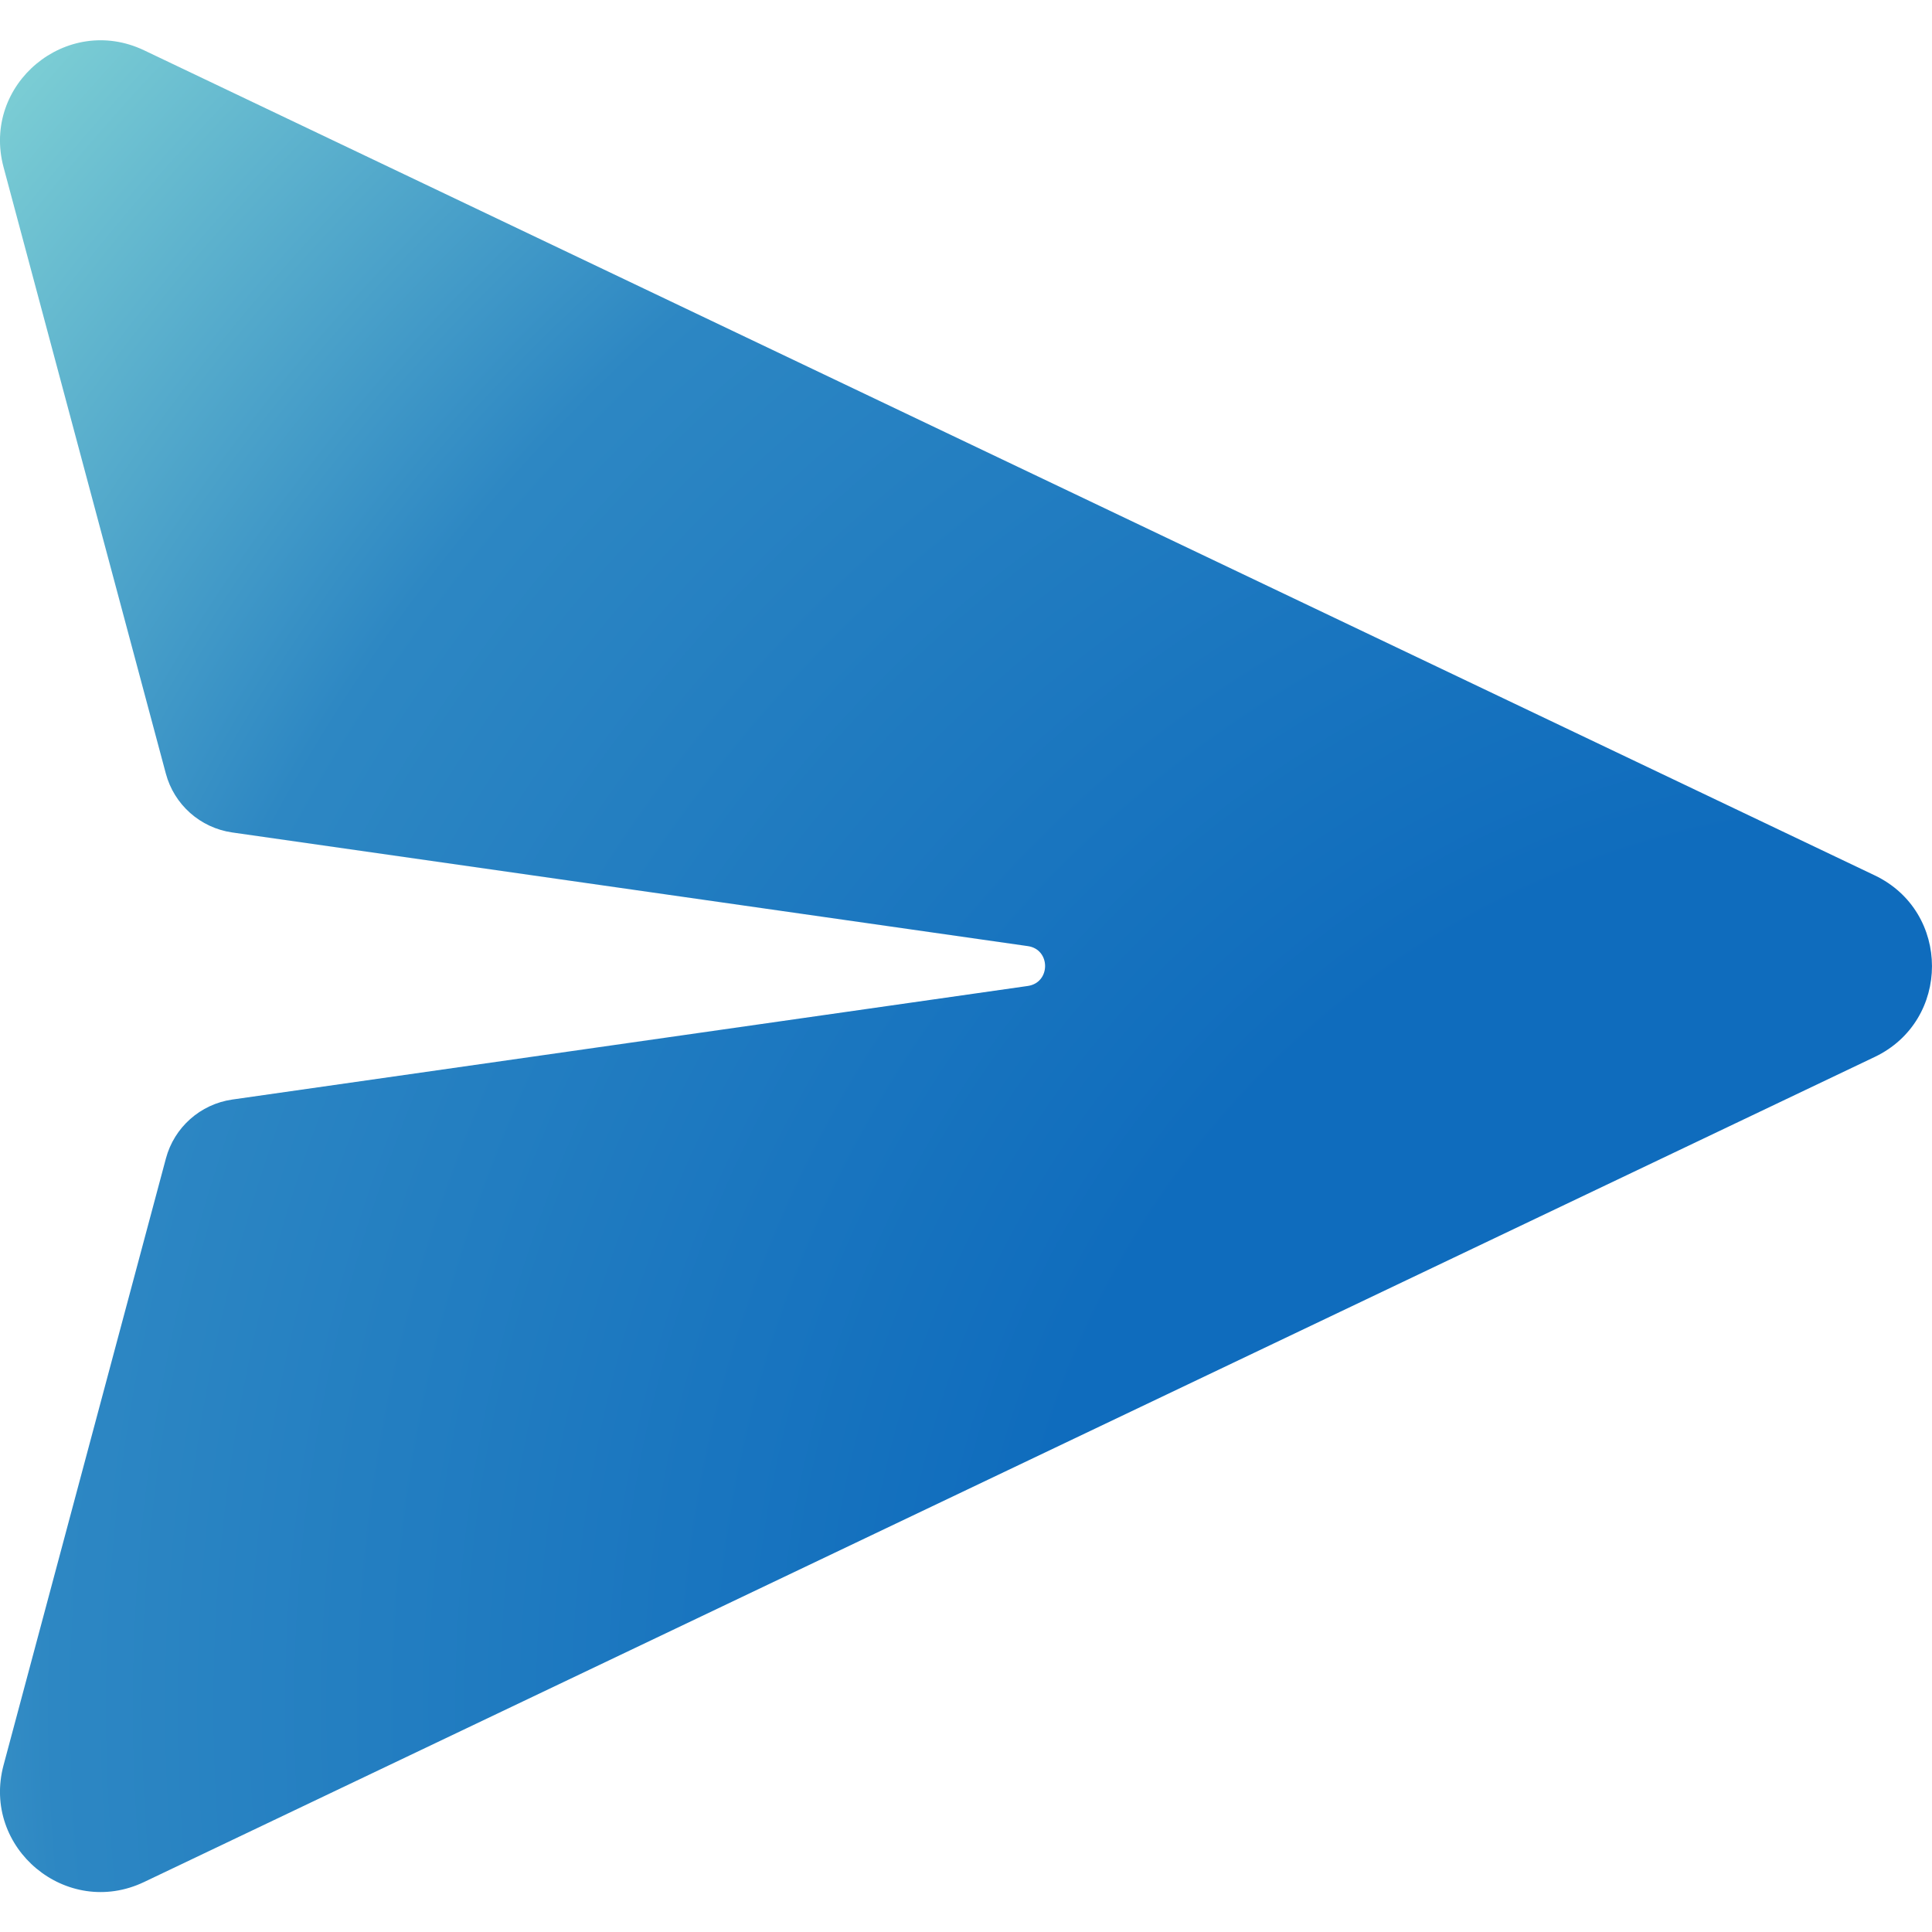
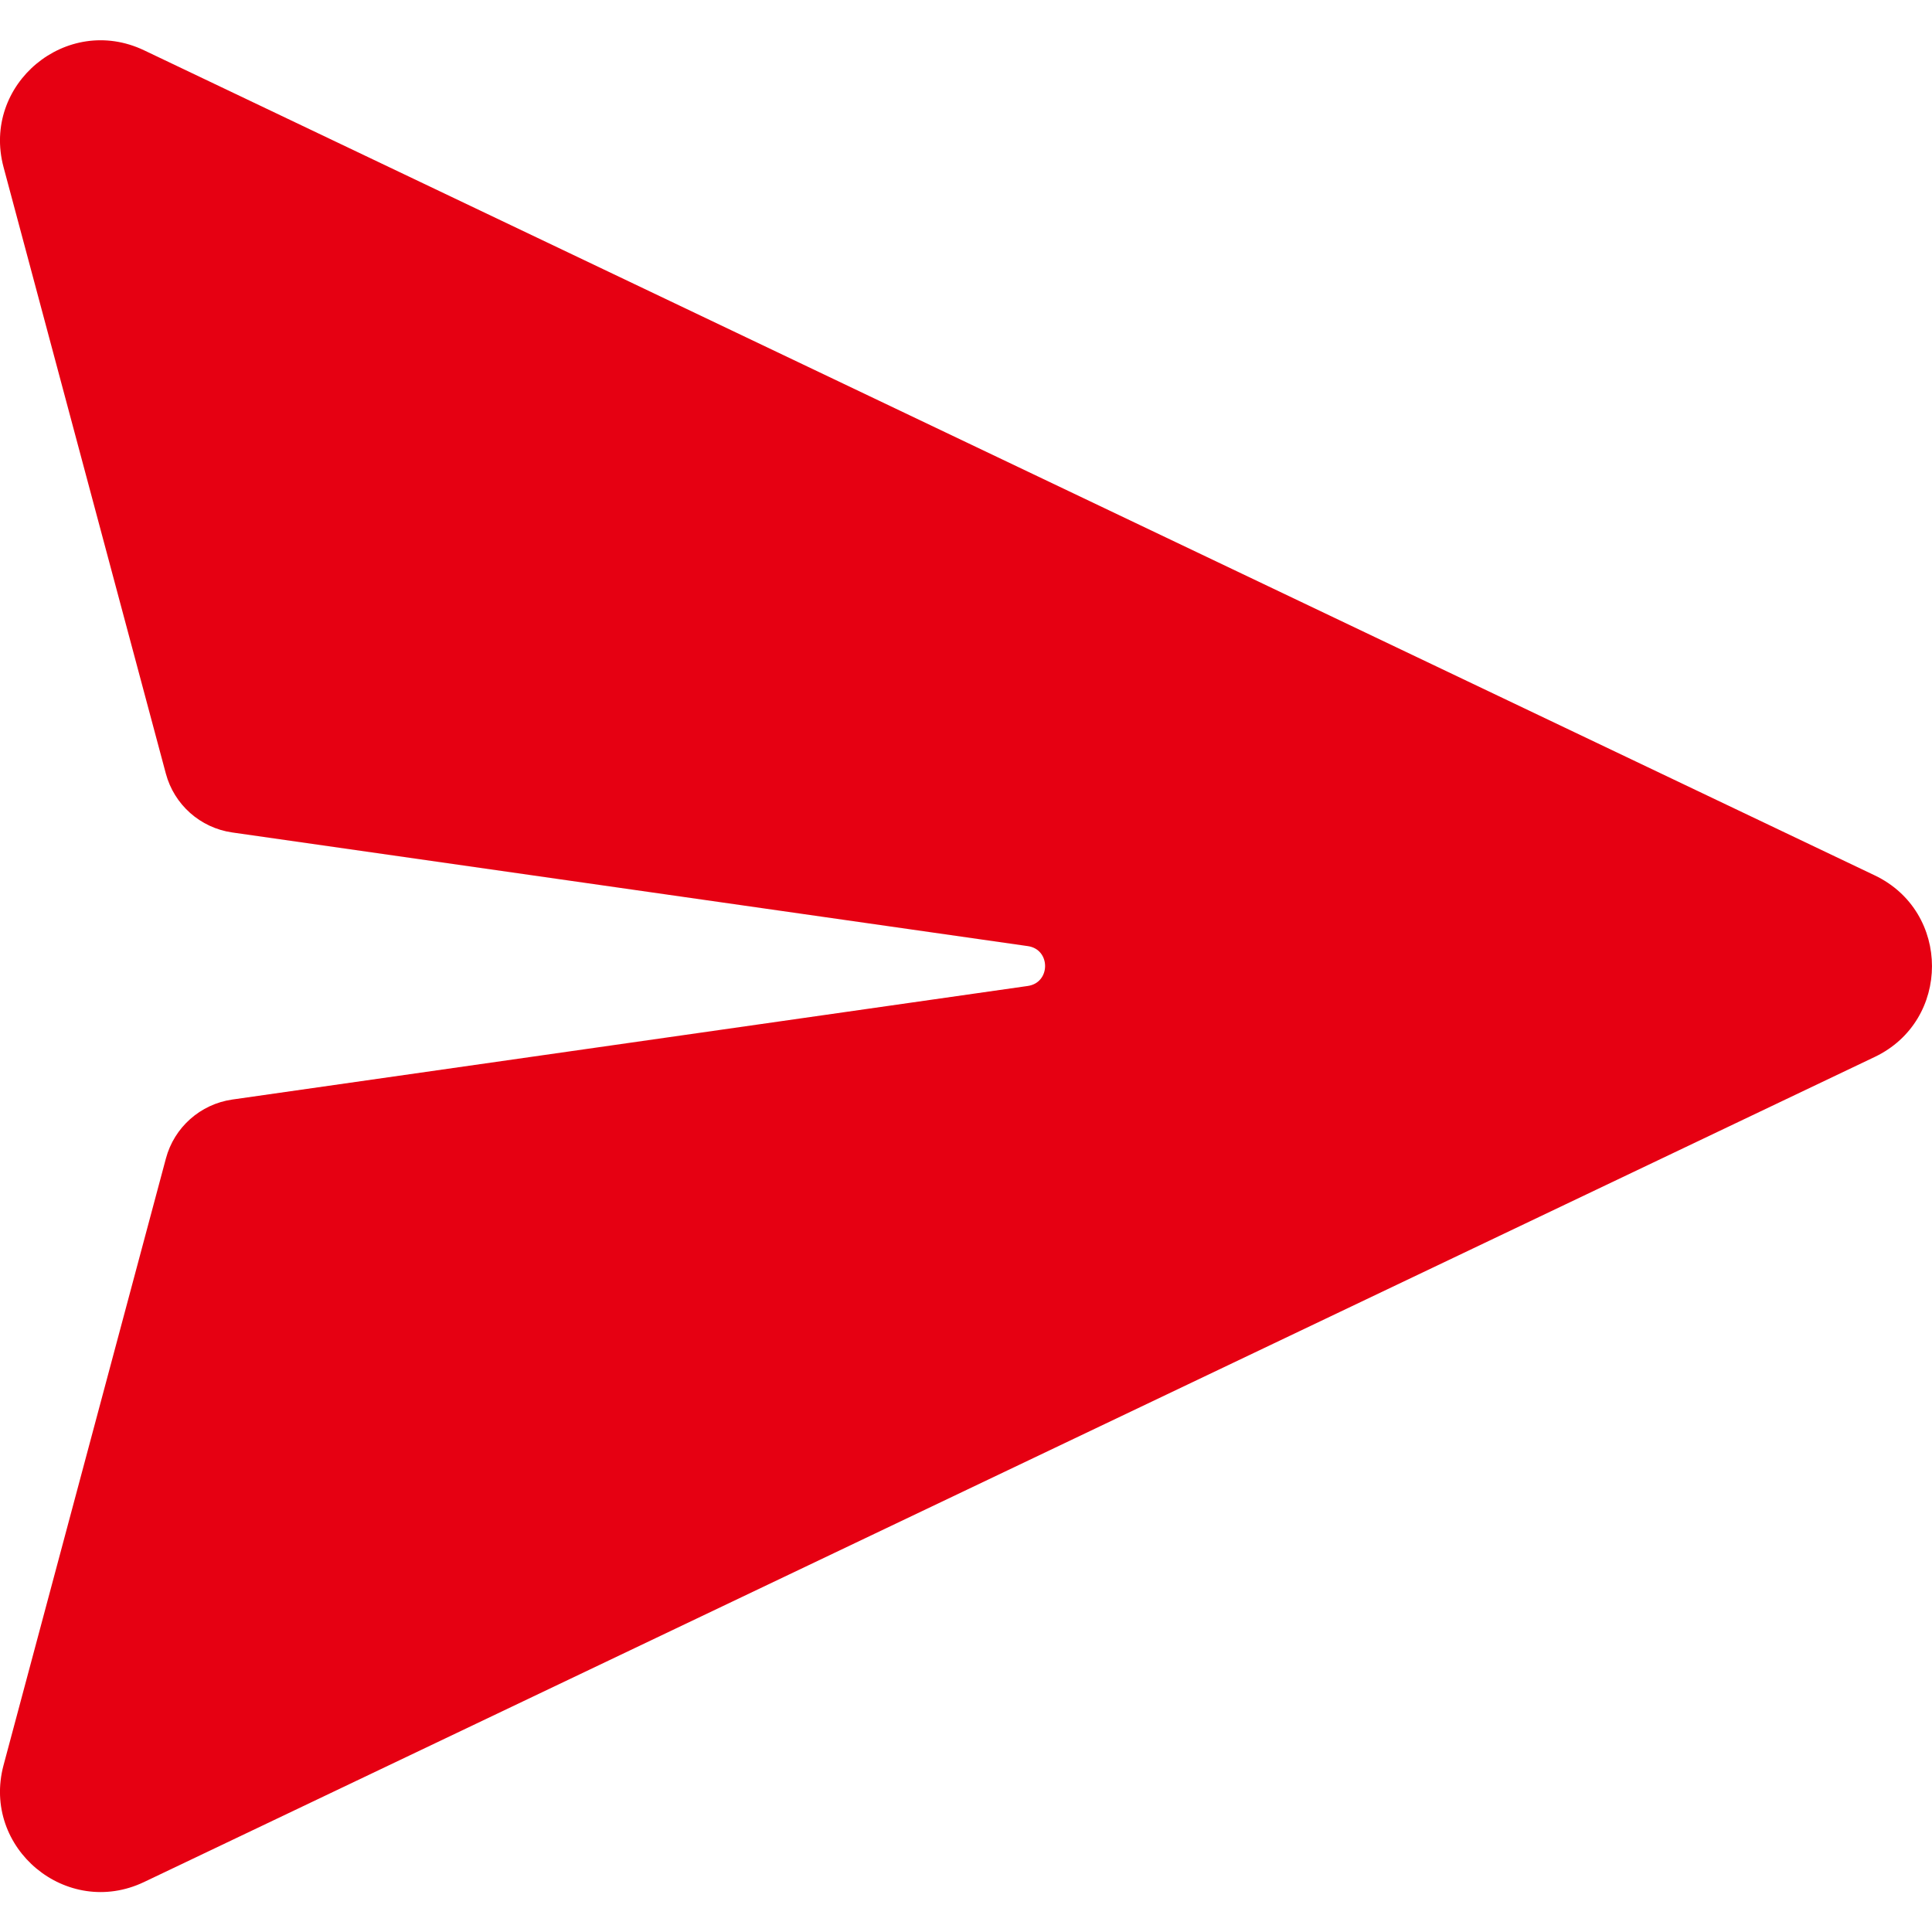
<svg xmlns="http://www.w3.org/2000/svg" width="24" height="24" viewBox="0 0 24 24" fill="none">
  <path d="M1.79 0.625C0.827 0.166 -0.231 1.046 0.044 2.076L2.06 9.609C2.163 9.996 2.488 10.284 2.884 10.341L12.768 11.753C13.054 11.793 13.054 12.207 12.768 12.248L2.885 13.659C2.489 13.716 2.164 14.004 2.061 14.391L0.044 21.928C-0.231 22.958 0.827 23.838 1.79 23.379L23.288 13.13C24.237 12.678 24.237 11.326 23.288 10.874L1.79 0.625Z" fill="url(#paint0_radial_2280_119090)" />
  <defs>
    <radialGradient id="paint0_radial_2280_119090" cx="0" cy="0" r="1" gradientUnits="userSpaceOnUse" gradientTransform="translate(24.0234 21.2469) rotate(-142.006) scale(33.4402 32.3913)">
-       <stop offset="0.336" stop-color="#0F6CBD" />
-       <stop offset="0.703" stop-color="#2D87C3" />
-       <stop offset="1" stop-color="#8DDDD8" />
+       <stop offset="0.336" stop-color="#E60012" />
+       <stop offset="0.703" stop-color="#E60012" />
+       <stop offset="1" stop-color="#E60012" />
    </radialGradient>
  </defs>
</svg>
